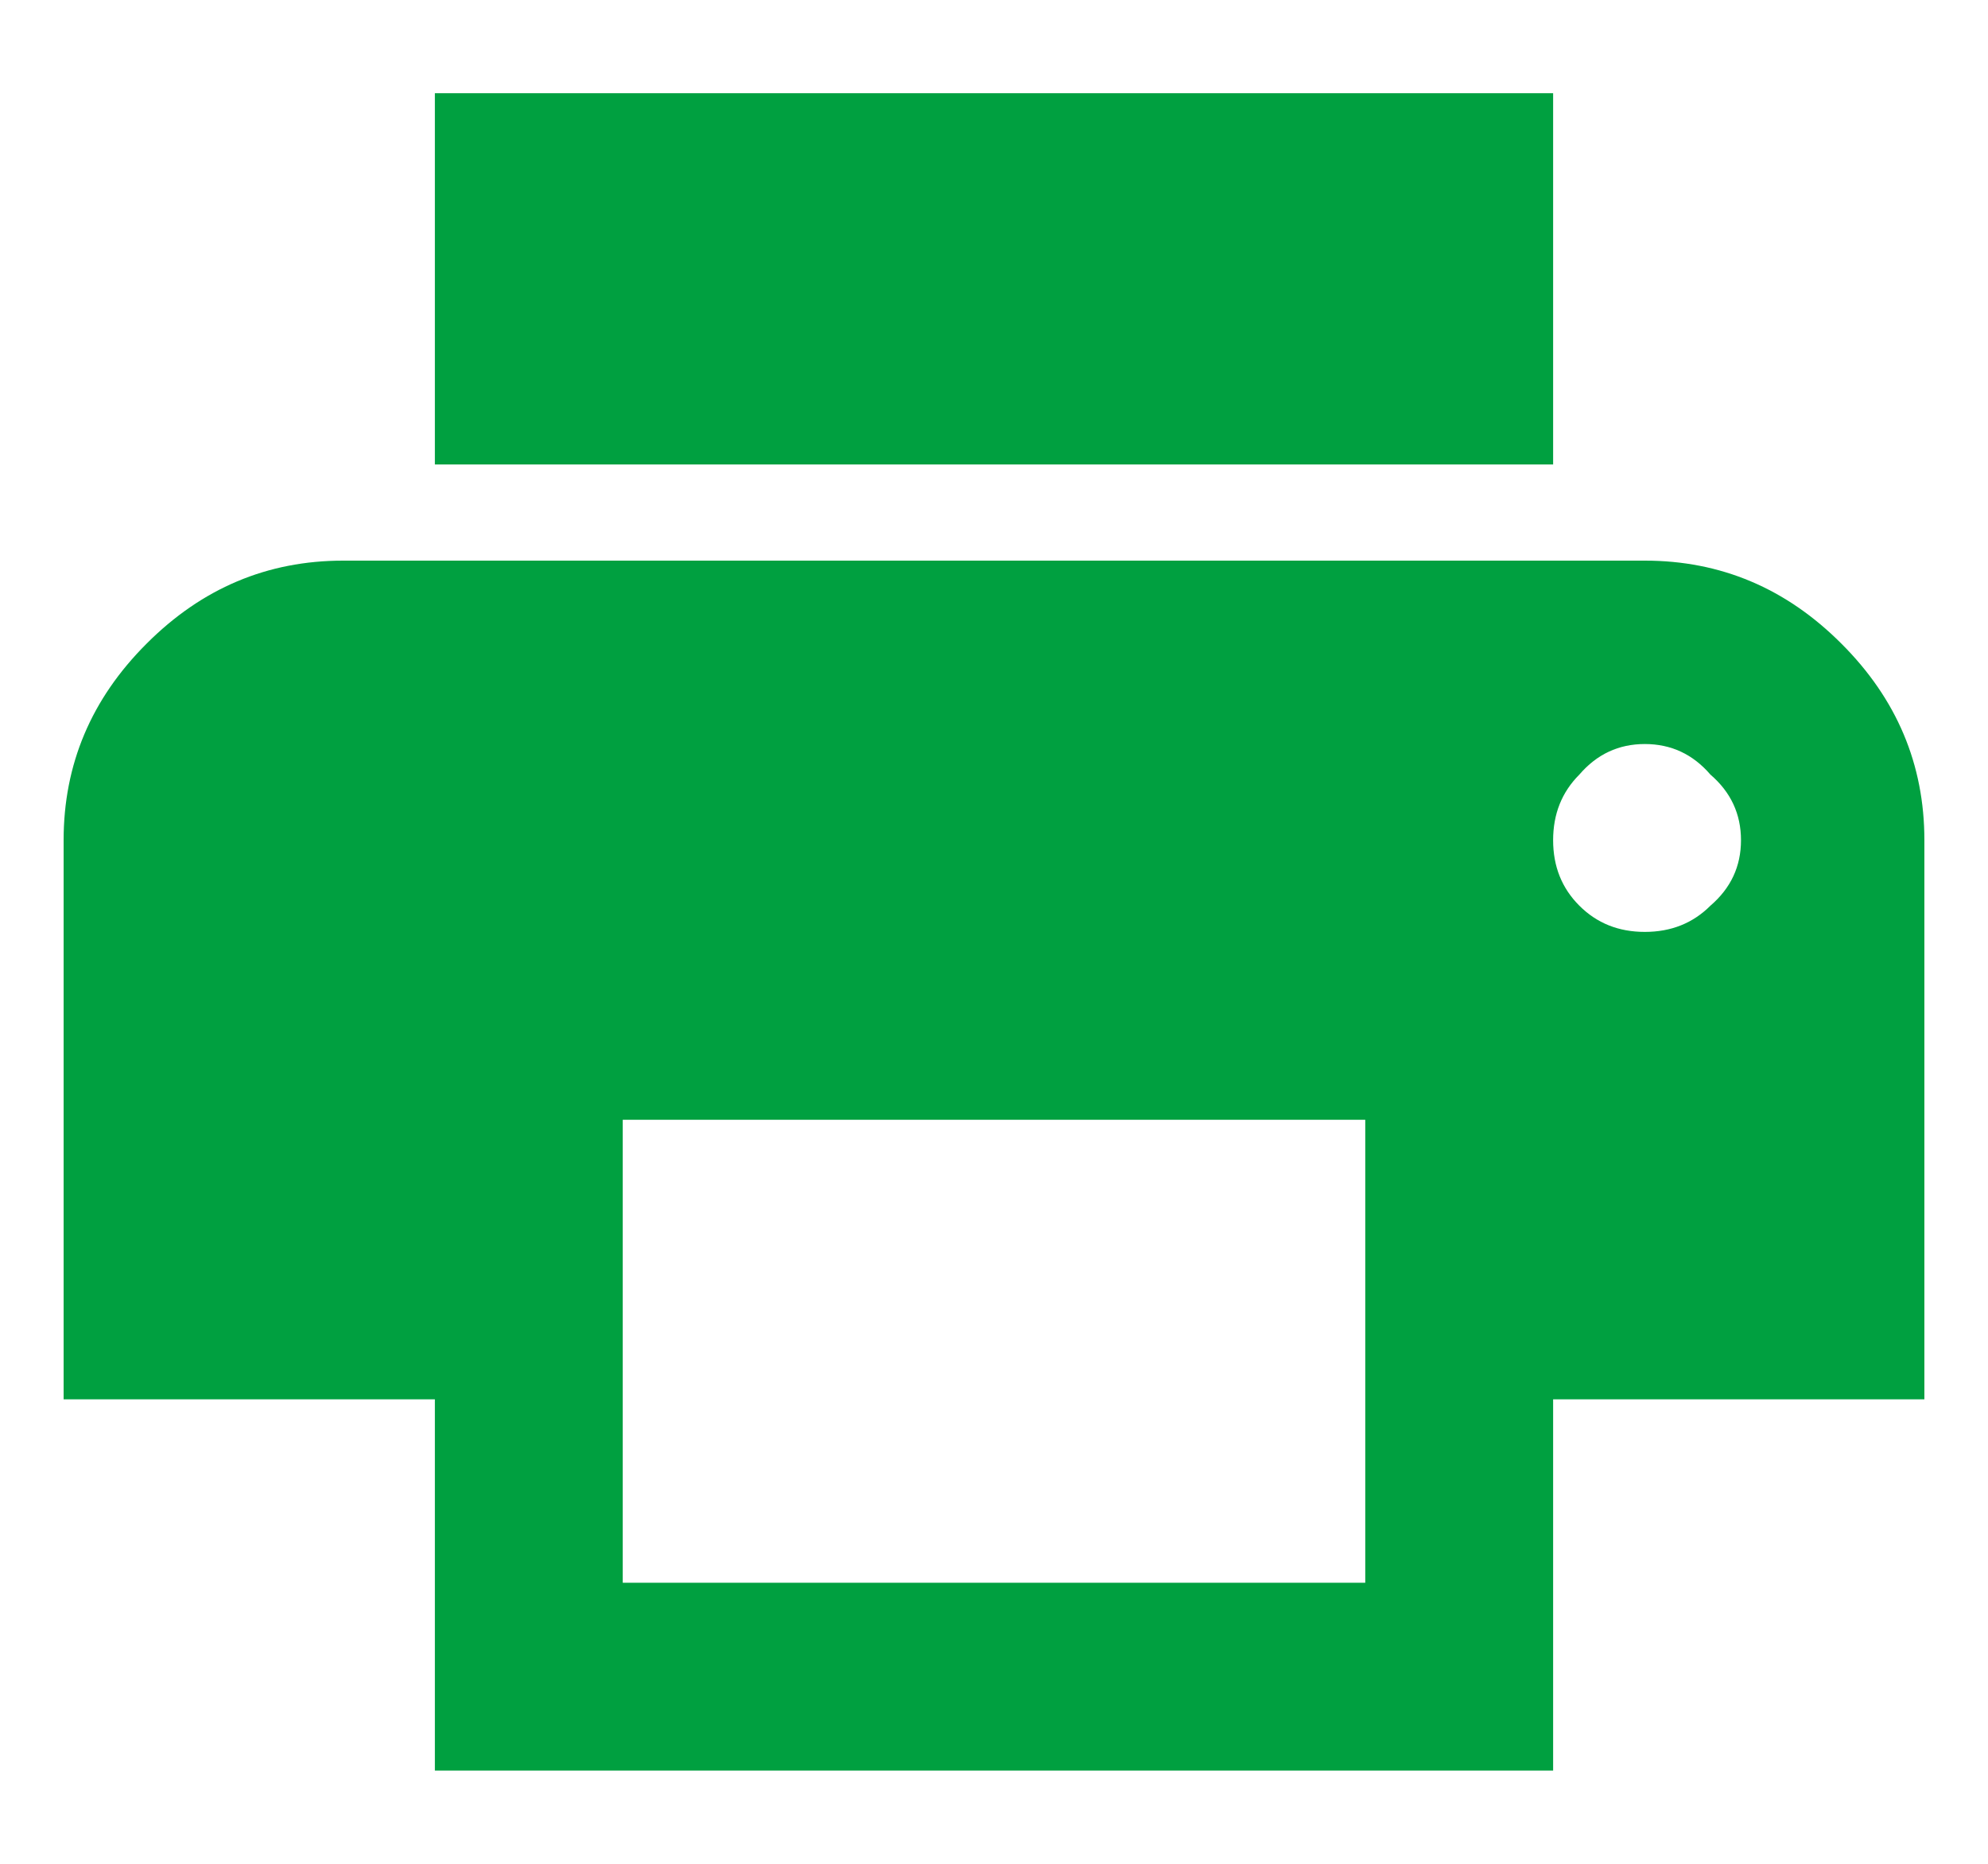
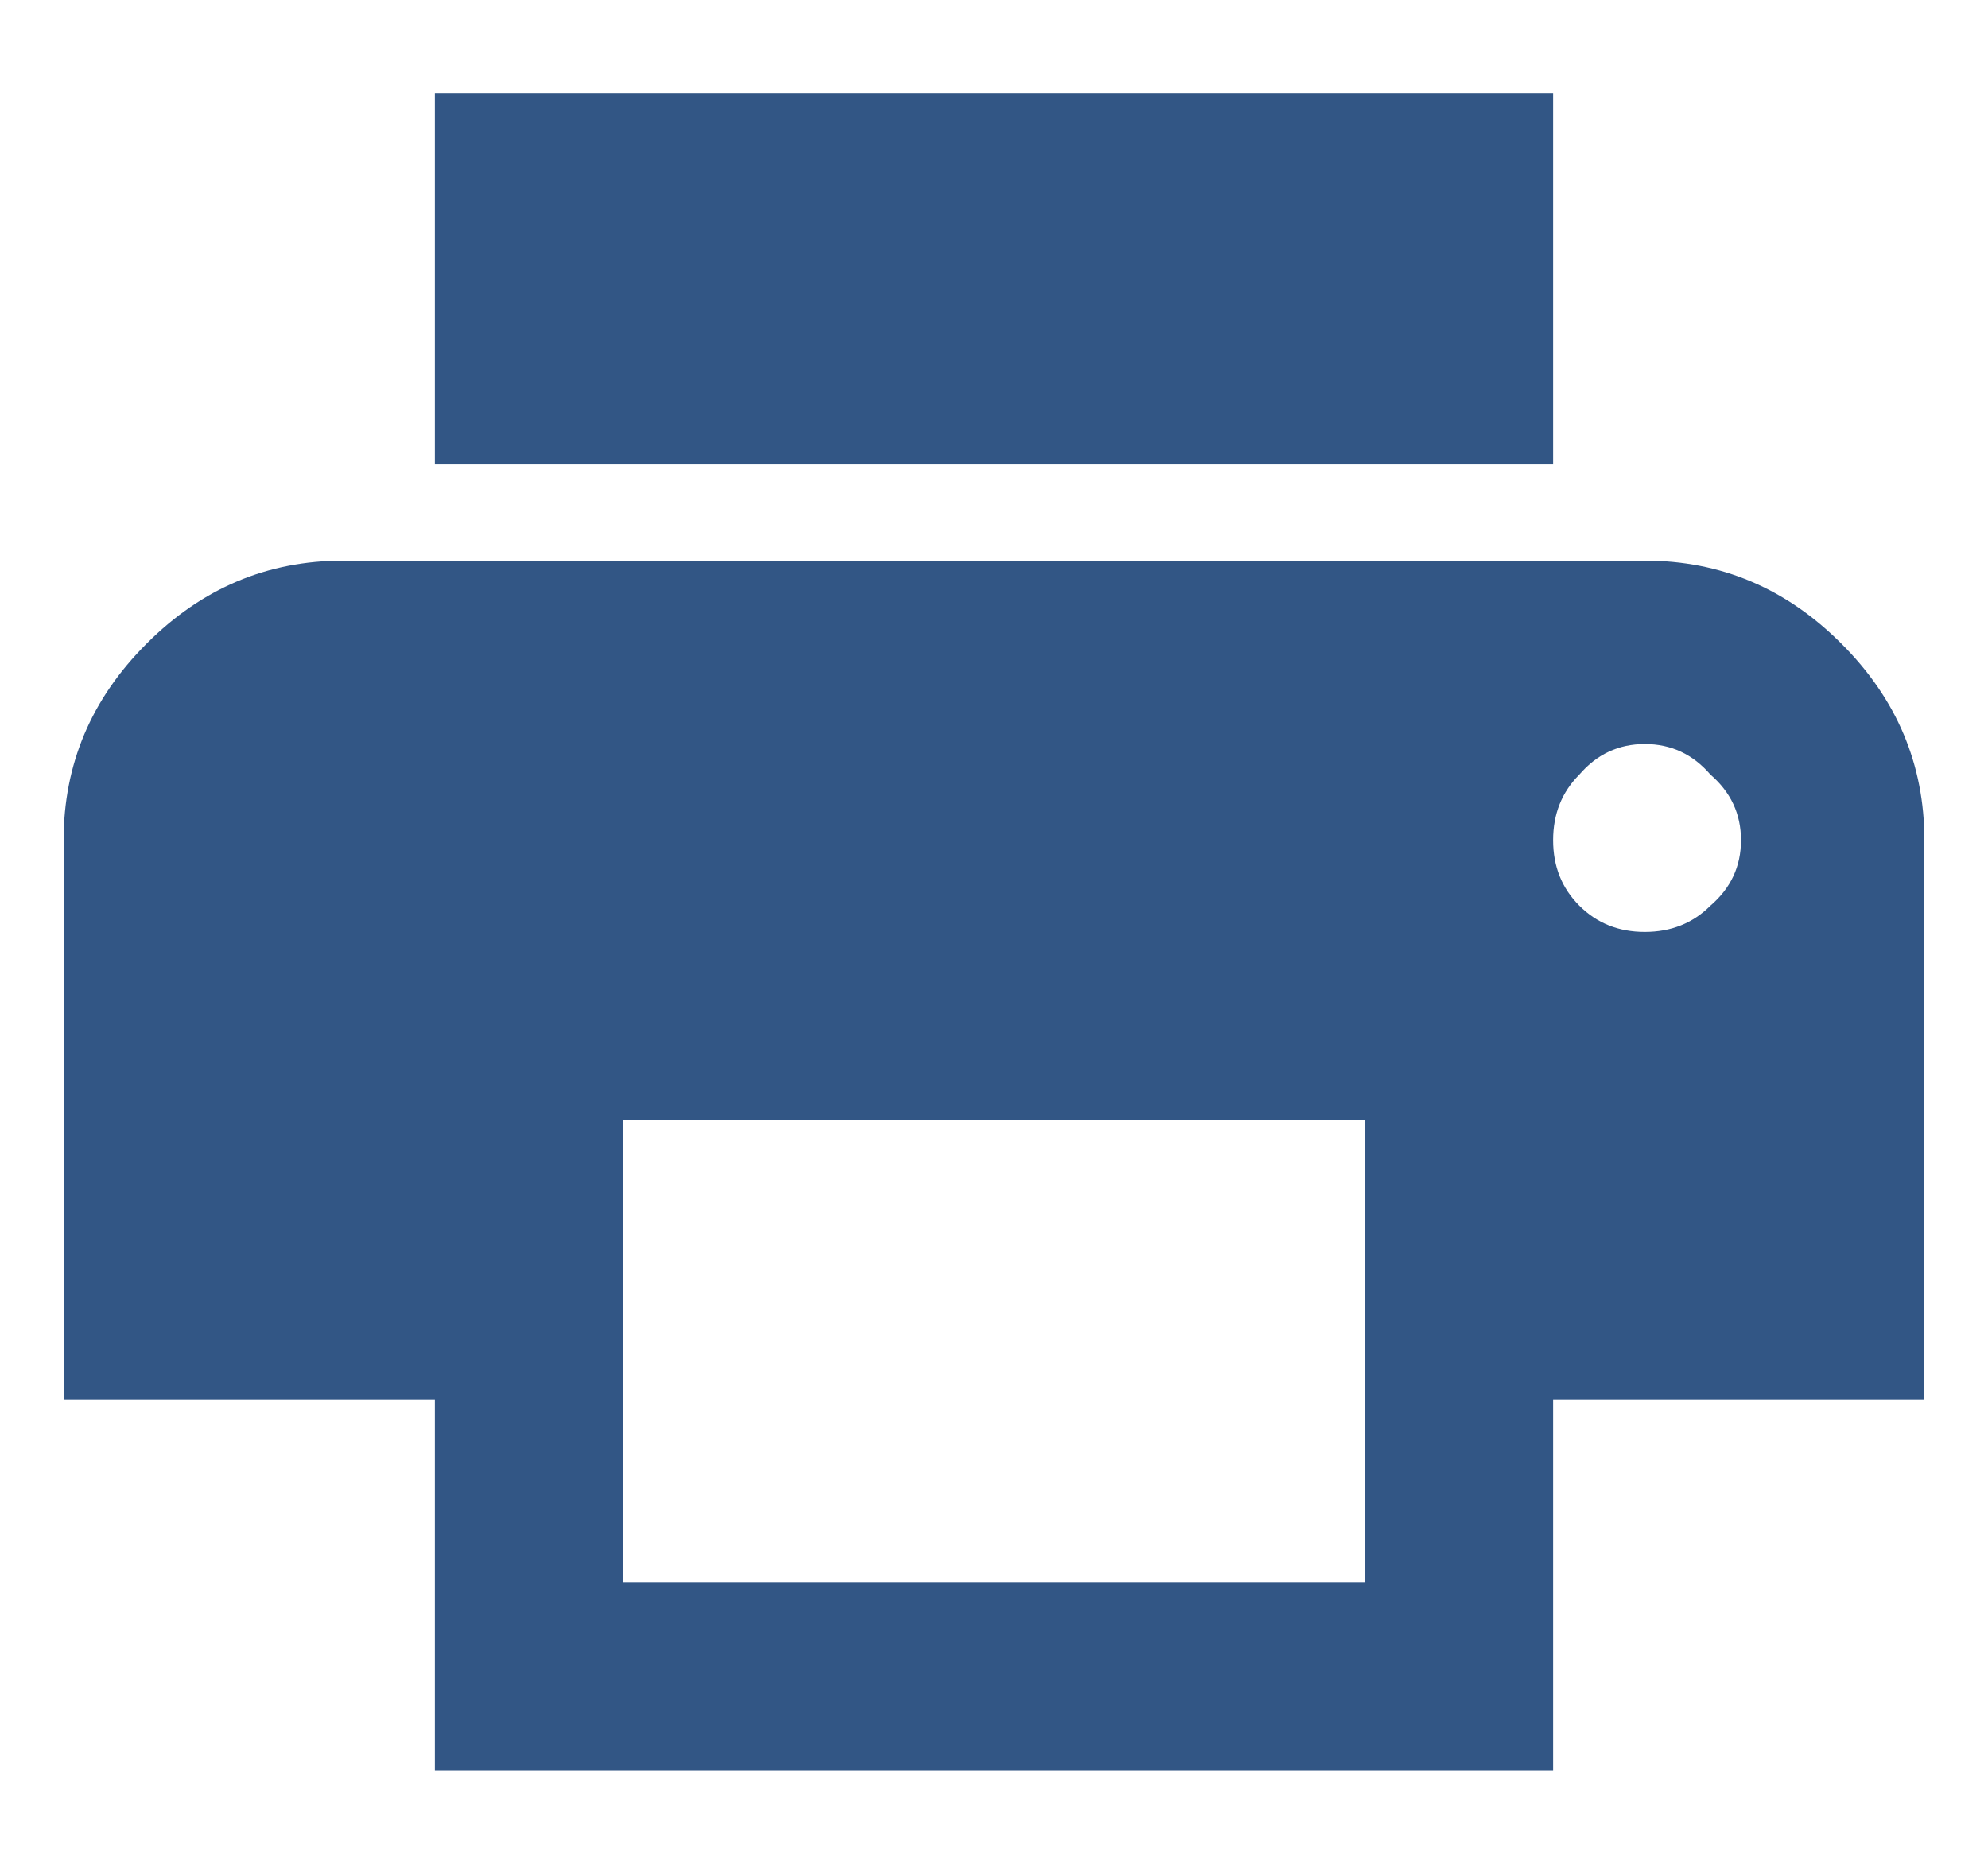
<svg xmlns="http://www.w3.org/2000/svg" width="16" height="15" viewBox="0 0 16 15" fill="none">
-   <path d="M12.5 0.75V3.738H3.5V0.75H12.5ZM12.711 7.289C12.852 7.43 13.027 7.5 13.238 7.5C13.449 7.5 13.625 7.43 13.766 7.289C13.93 7.148 14.012 6.973 14.012 6.762C14.012 6.551 13.93 6.375 13.766 6.234C13.625 6.07 13.449 5.988 13.238 5.988C13.027 5.988 12.852 6.07 12.711 6.234C12.57 6.375 12.5 6.551 12.5 6.762C12.5 6.973 12.57 7.148 12.711 7.289ZM10.988 12.738V9.012H5.012V12.738H10.988ZM13.238 4.512C13.848 4.512 14.375 4.734 14.82 5.18C15.266 5.625 15.488 6.152 15.488 6.762V11.262H12.5V14.25H3.5V11.262H0.512V6.762C0.512 6.152 0.734 5.625 1.18 5.18C1.625 4.734 2.152 4.512 2.762 4.512H13.238Z" fill="#00A040" />
+   <path d="M12.5 0.75V3.738H3.5V0.75H12.5ZM12.711 7.289C12.852 7.43 13.027 7.5 13.238 7.5C13.449 7.5 13.625 7.43 13.766 7.289C13.93 7.148 14.012 6.973 14.012 6.762C14.012 6.551 13.93 6.375 13.766 6.234C13.625 6.07 13.449 5.988 13.238 5.988C13.027 5.988 12.852 6.07 12.711 6.234C12.57 6.375 12.5 6.551 12.5 6.762C12.5 6.973 12.57 7.148 12.711 7.289ZM10.988 12.738V9.012H5.012V12.738H10.988ZM13.238 4.512C13.848 4.512 14.375 4.734 14.82 5.18C15.266 5.625 15.488 6.152 15.488 6.762V11.262H12.5V14.25H3.5V11.262H0.512V6.762C0.512 6.152 0.734 5.625 1.18 5.18C1.625 4.734 2.152 4.512 2.762 4.512H13.238Z" fill="#325685" />
</svg>
